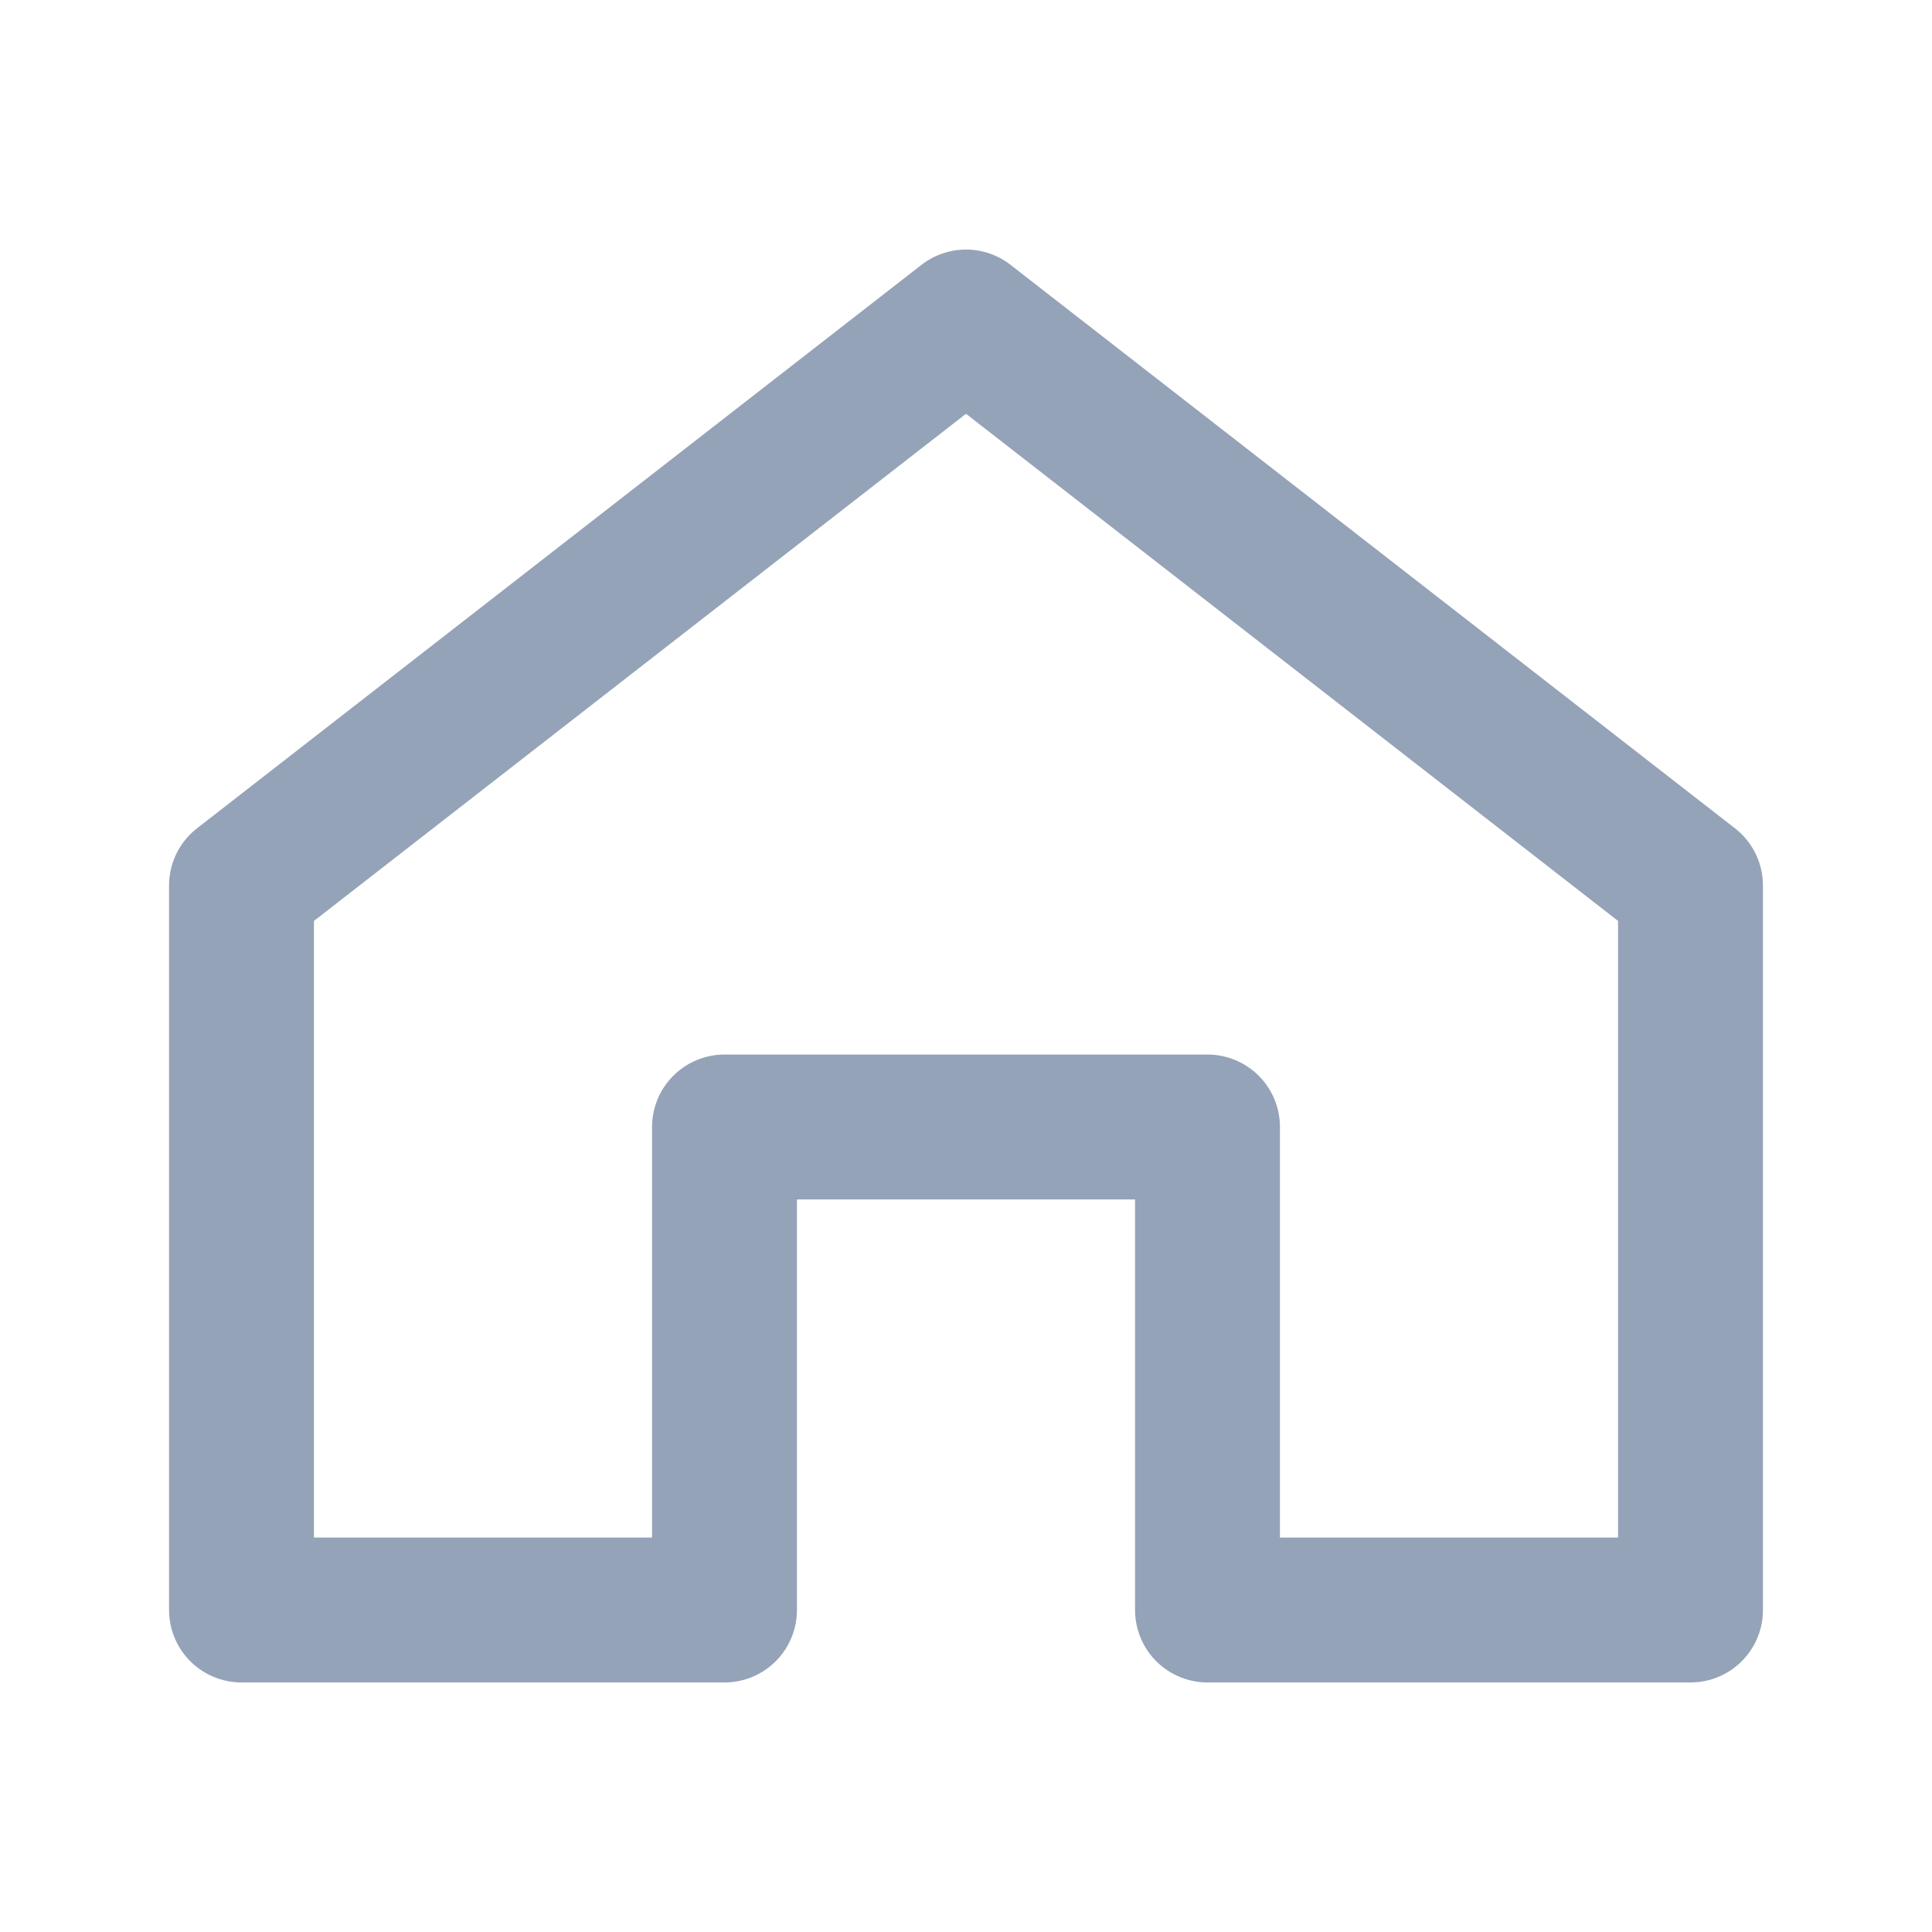
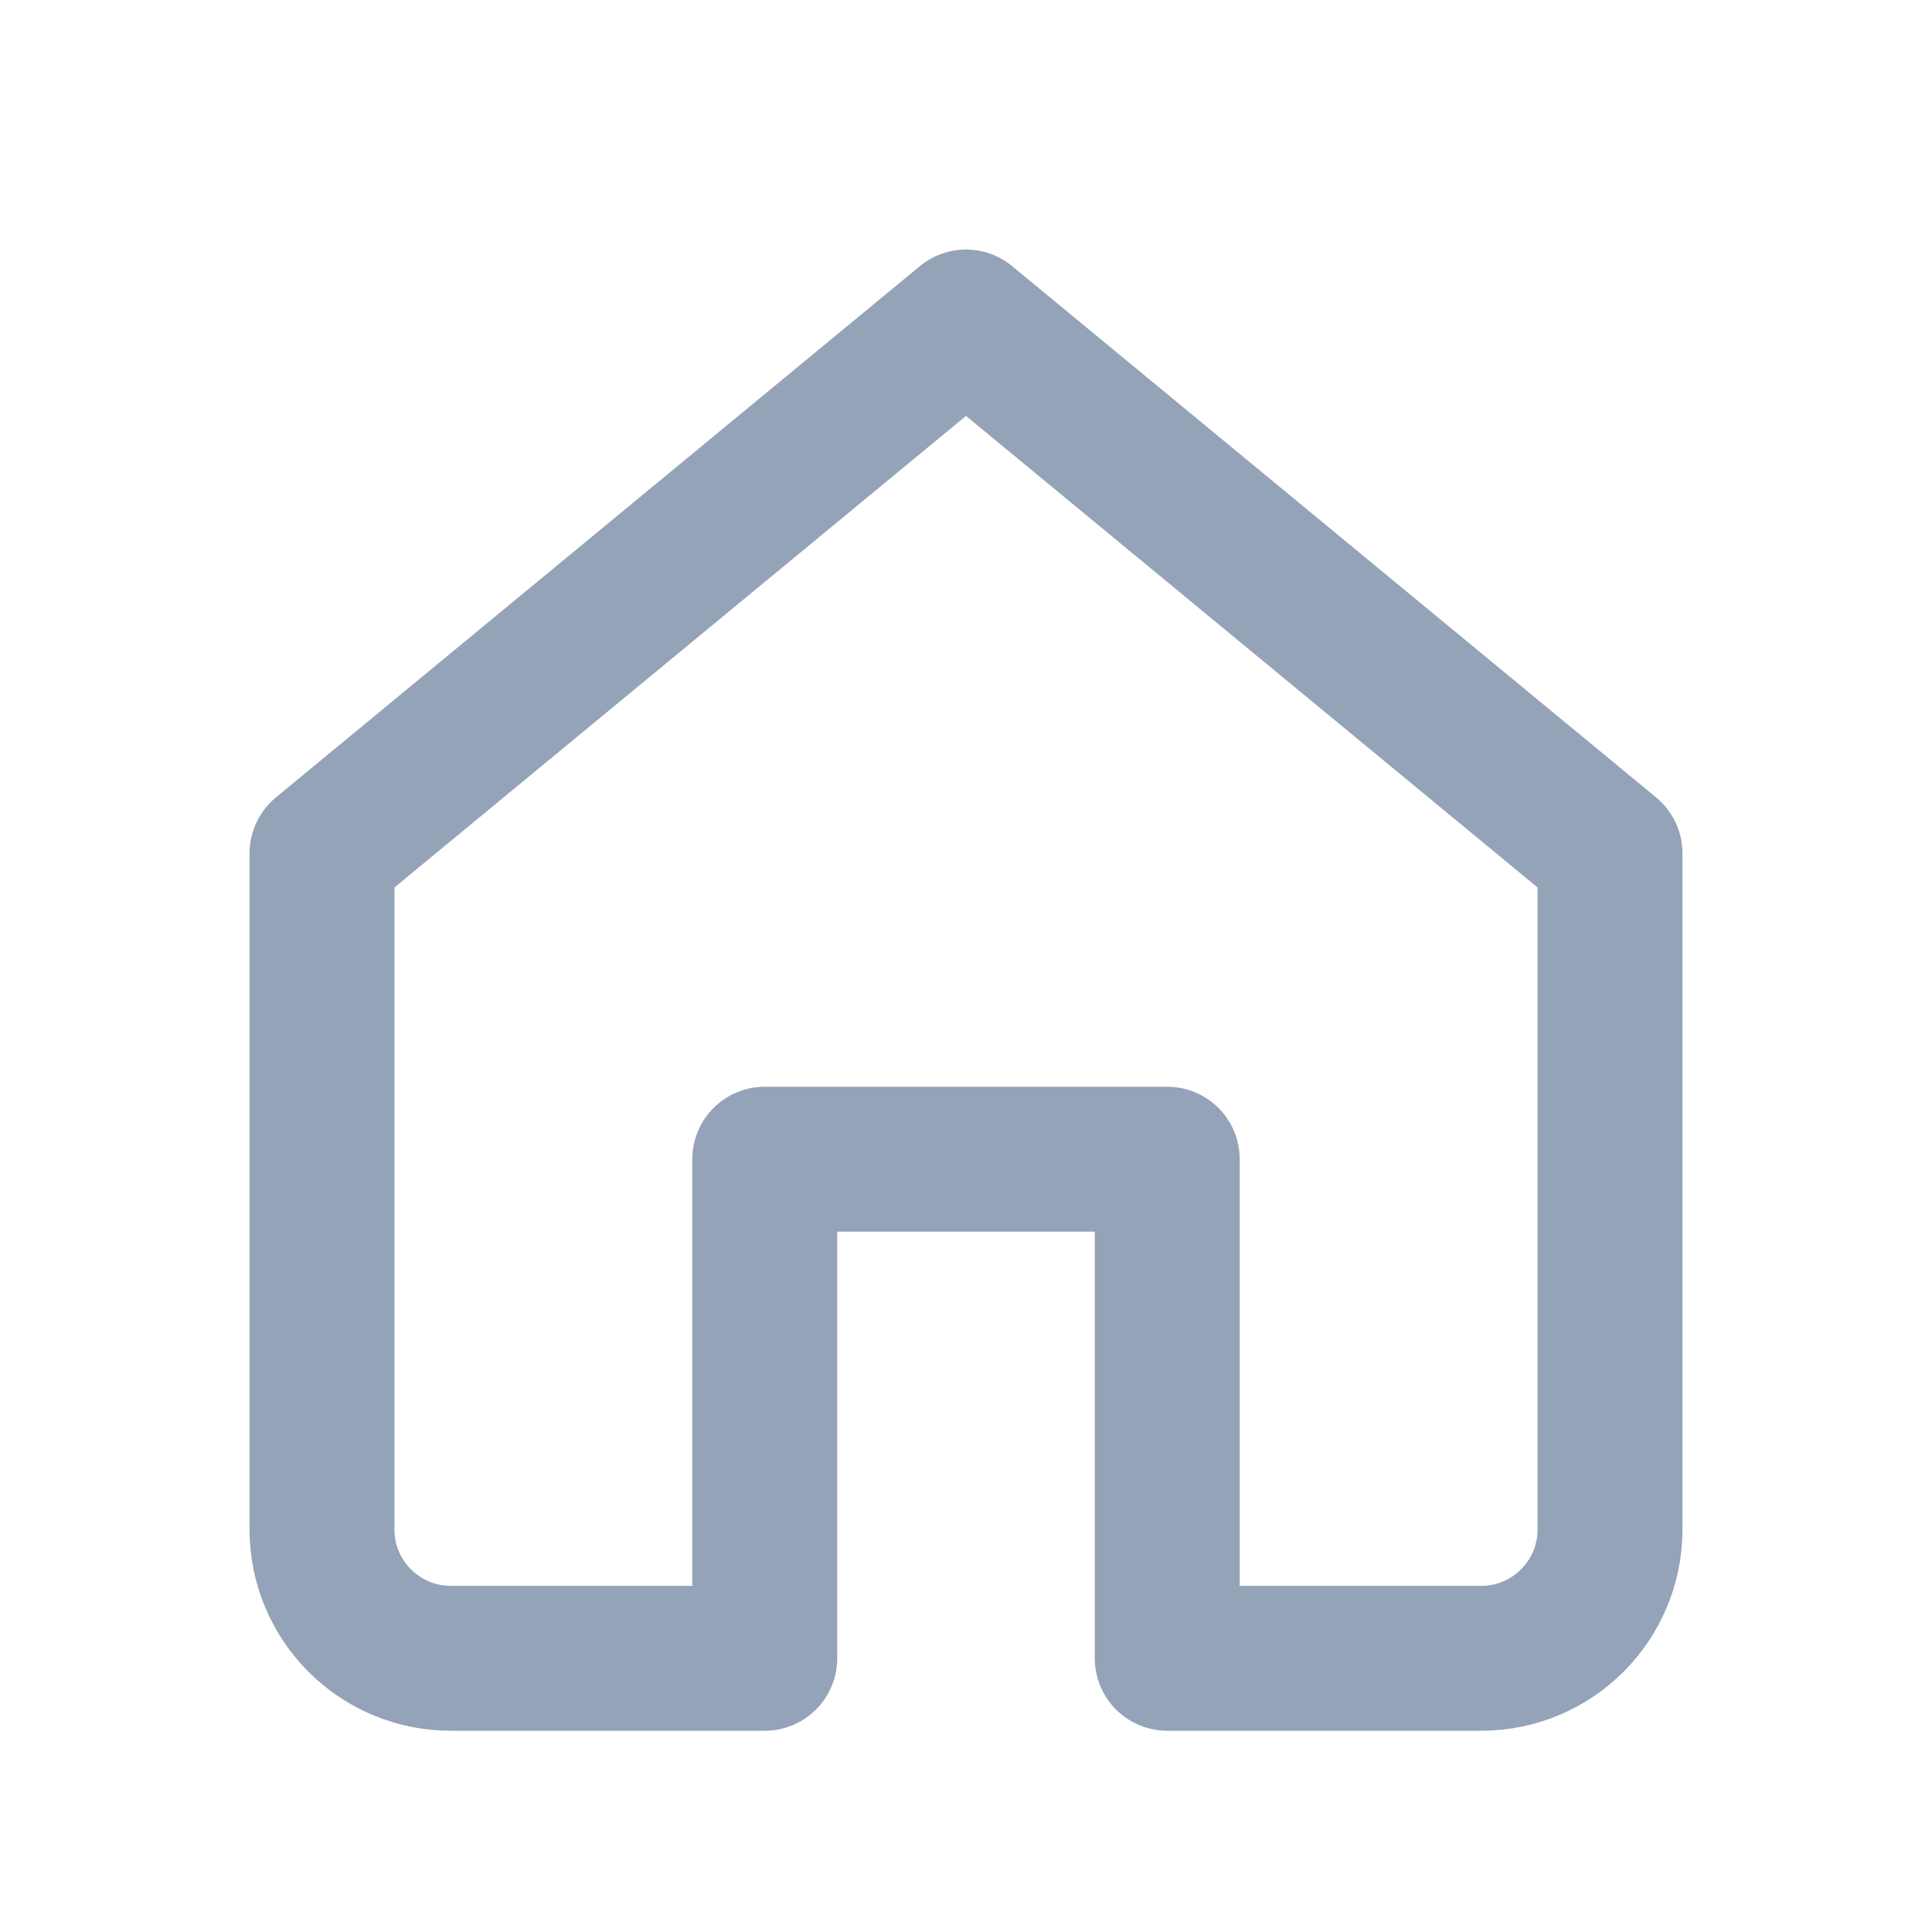
<svg xmlns="http://www.w3.org/2000/svg" width="24" height="24" viewBox="0 0 24 24" fill="none">
-   <path d="M3 11L12 4L21 11V20H15V14H9V20H3V11Z" stroke="#94A3B8" stroke-width="1.8" stroke-linecap="round" stroke-linejoin="round" />
+   <g fill="none" stroke="#94A3B8" stroke-width="1.8" stroke-linecap="round" stroke-linejoin="round">
+     <path d="M4 10.6 12 4l8 6.6V19a1.6 1.6 0 0 1-1.6 1.6h-3.9v-6.2H9.5v6.2H5.6A1.6 1.6 0 0 1 4 19v-8.4Z" />
+   </g>
</svg>
